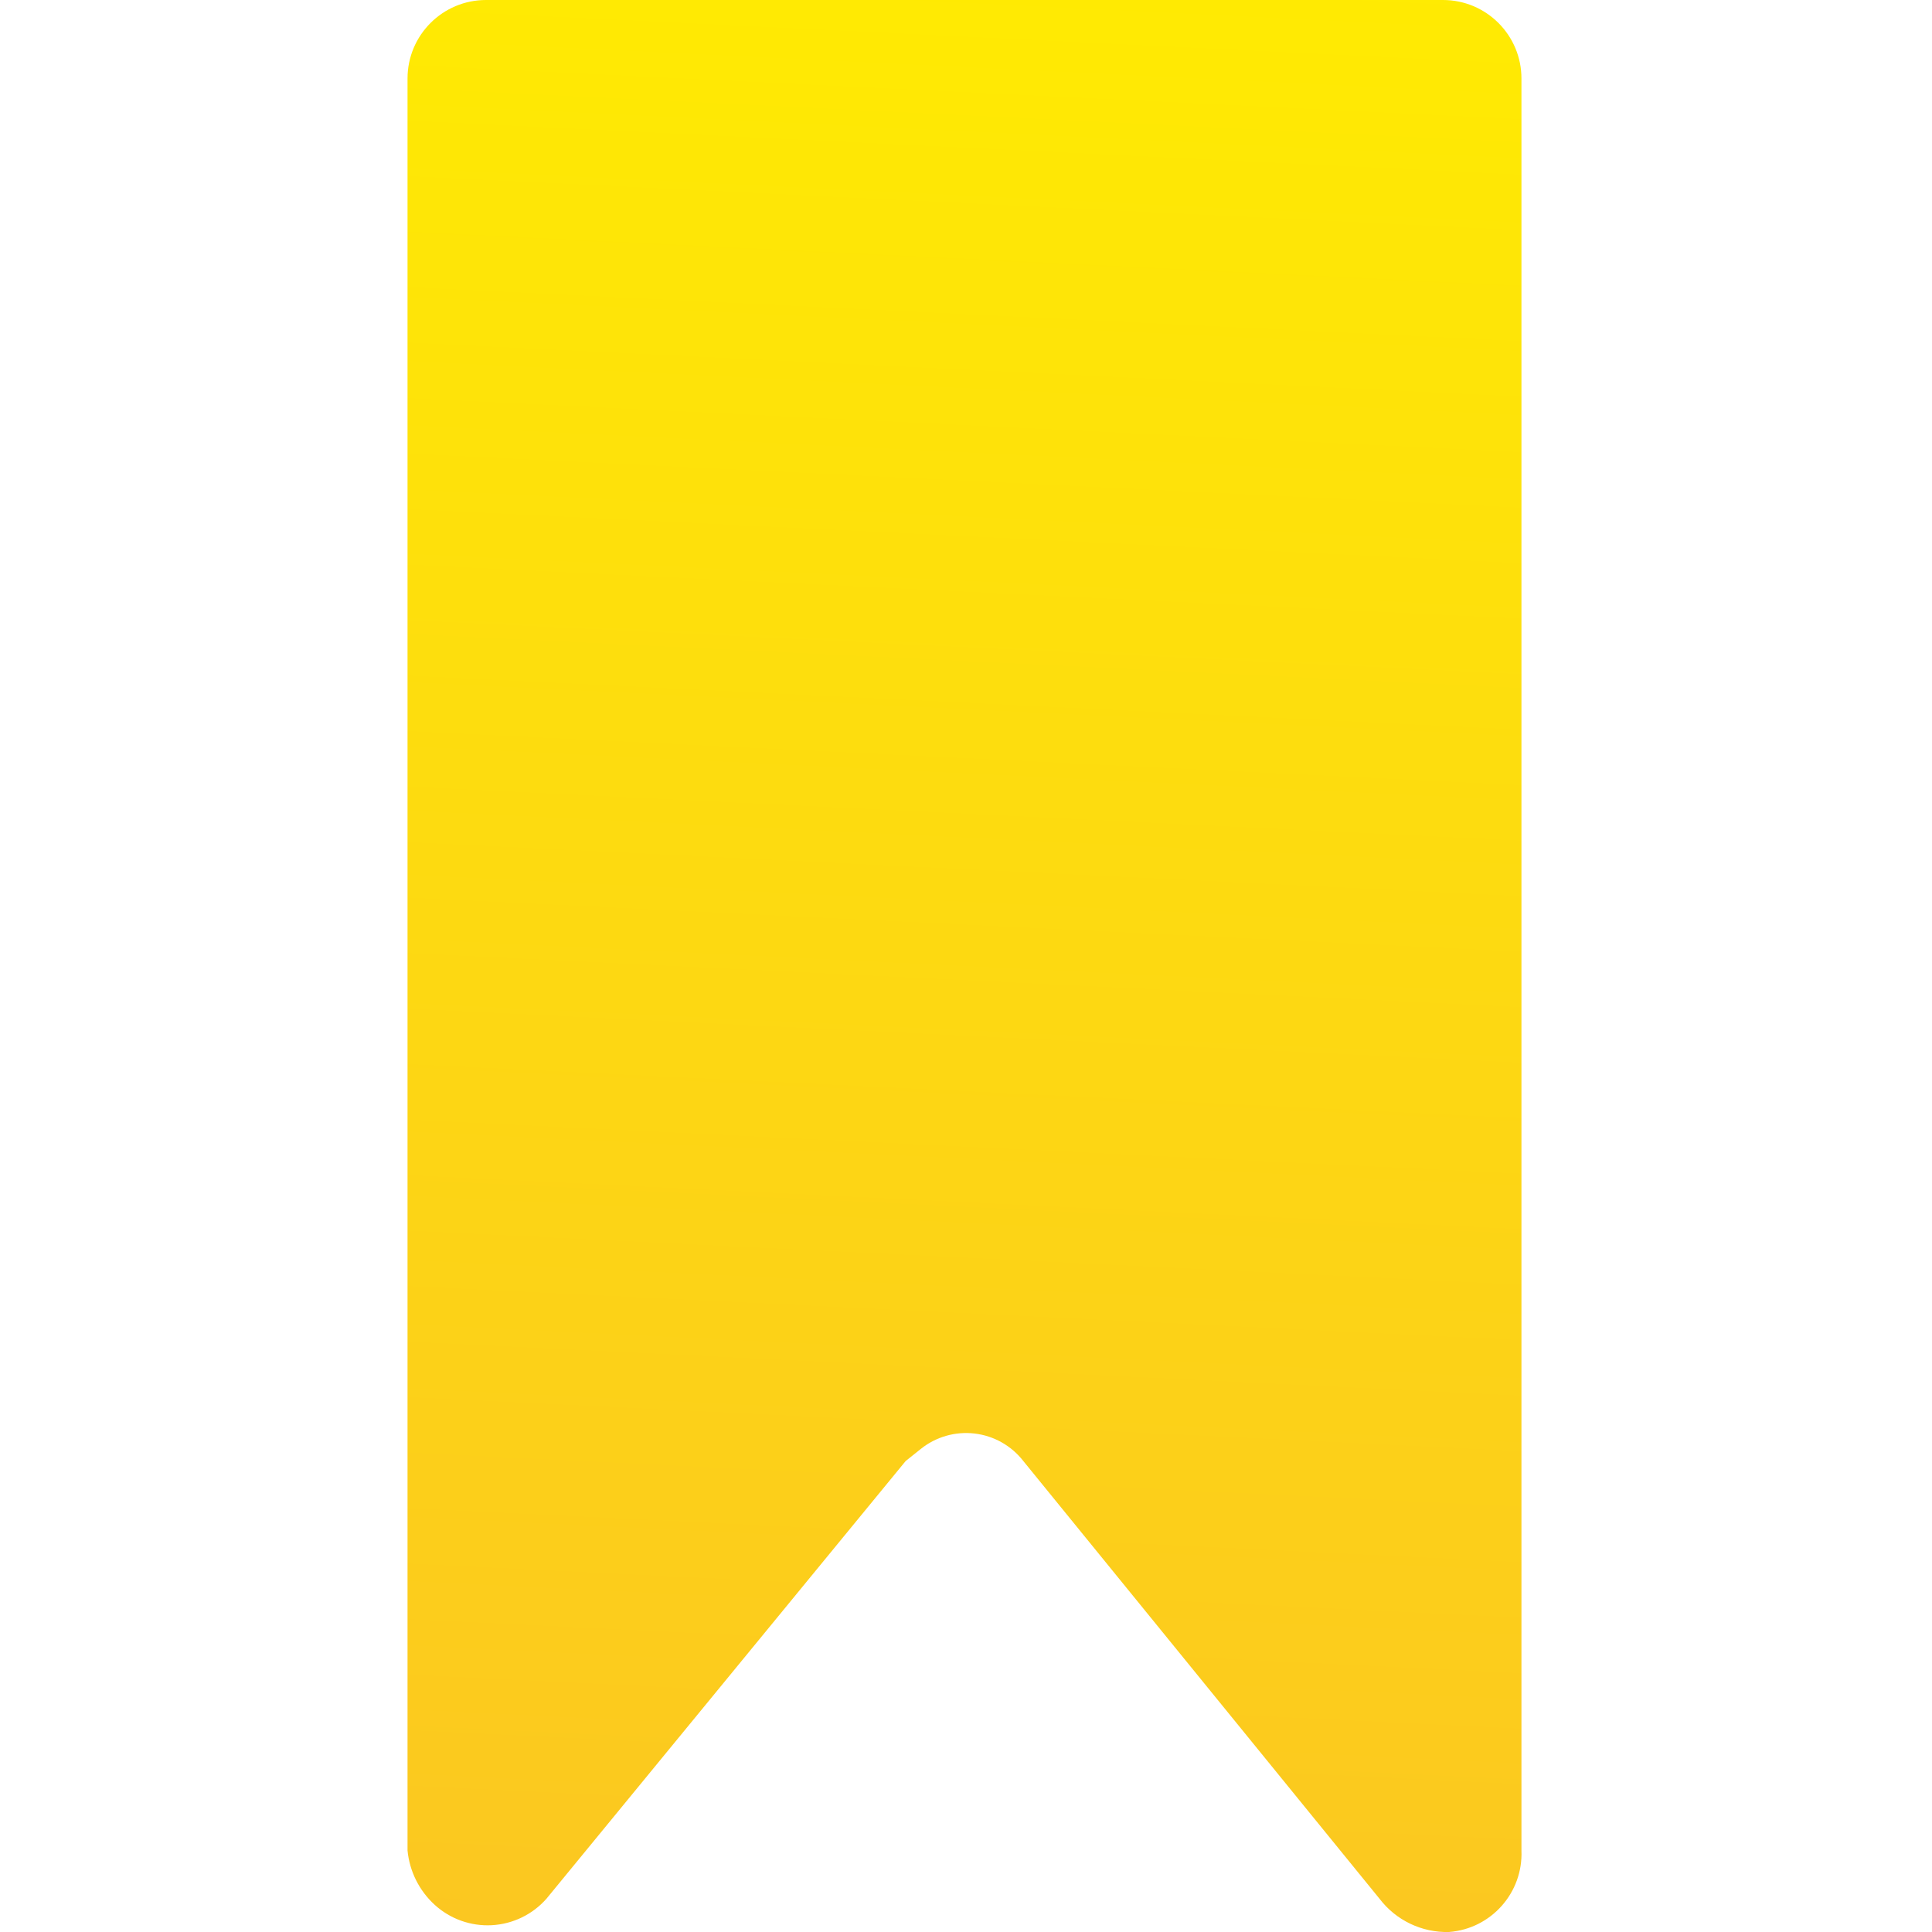
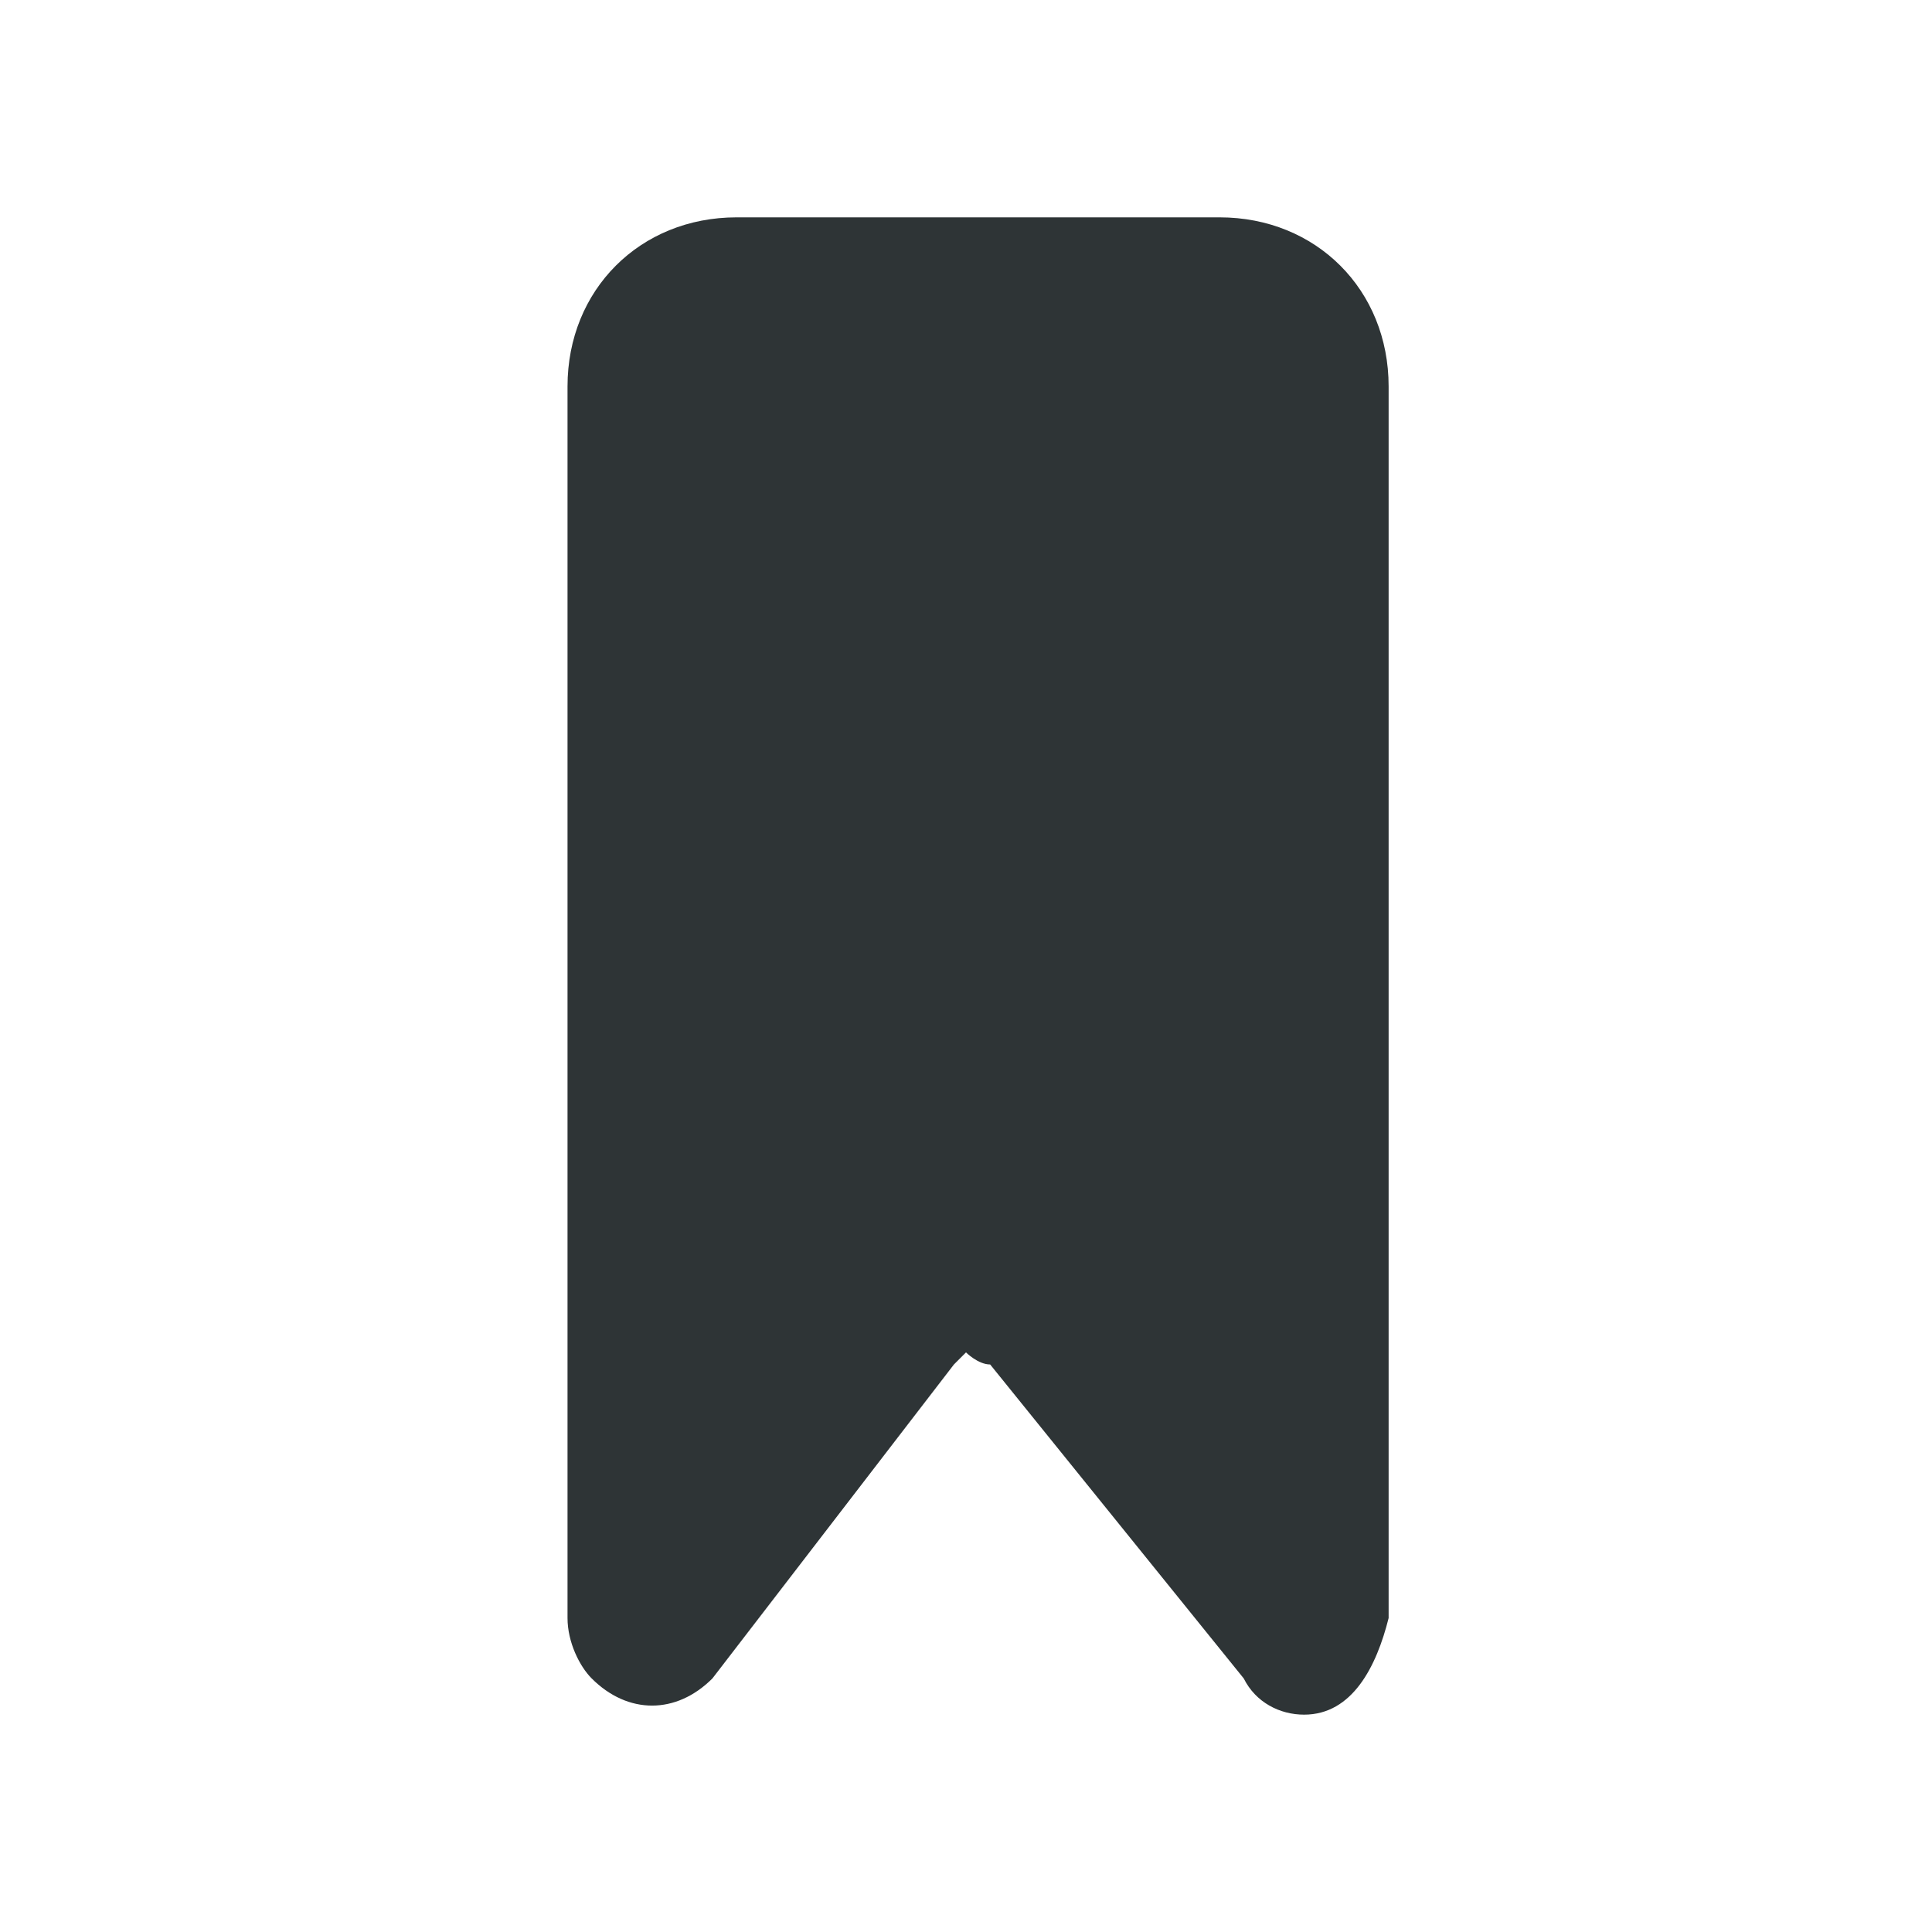
- <svg xmlns="http://www.w3.org/2000/svg" id="Layer_1" data-name="Layer 1" viewBox="0 0 64 64">
-   <defs>
-     <style>.cls-1{fill:url(#linear-gradient);}</style>
-     <linearGradient id="linear-gradient" x1="33.8" y1="-5.14" x2="28.49" y2="104.19" gradientUnits="userSpaceOnUse">
-       <stop offset="0" stop-color="#ffed00" />
-       <stop offset="0.99" stop-color="#f9b233" />
-     </linearGradient>
-   </defs>
-   <path class="cls-1" d="M45.7,62.9,33.9,48.4a2.4,2.4,0,0,0-3.4-.4l-.5.4L18.1,62.9a2.6,2.6,0,0,1-3.7.2,2.8,2.8,0,0,1-.9-1.8V2.6A2.6,2.6,0,0,1,16.1,0H47.8a2.6,2.6,0,0,1,2.6,2.6V61.3A2.6,2.6,0,0,1,48,64,2.8,2.8,0,0,1,45.7,62.9Z" />
+ <svg xmlns="http://www.w3.org/2000/svg" version="1.1" id="Layer_1" x="0px" y="0px" viewBox="0 0 16 16" style="enable-background:new 0 0 16 16;" xml:space="preserve">
+   <style type="text/css">
+ 	.st0{fill:#2E3436;}
+ 	.st1{fill:none;stroke:#2E3436;stroke-width:1.139;stroke-linecap:round;stroke-linejoin:round;stroke-miterlimit:10;}
+ 	.st2{fill:none;stroke:#2E3436;stroke-width:1.2;stroke-miterlimit:10;}
+ 	.st3{fill:none;stroke:#2E3436;stroke-width:1.2;stroke-linecap:round;stroke-linejoin:round;stroke-miterlimit:10;}
+ 	.st4{fill:none;stroke:#2E3436;stroke-width:1.142;stroke-linecap:round;stroke-linejoin:round;stroke-miterlimit:10;}
+ 	.st5{fill:none;stroke:#2E3436;stroke-width:1.139;stroke-miterlimit:10;}
+ 	.st6{fill:none;stroke:#2E3436;stroke-width:1.136;stroke-miterlimit:10;}
+ </style>
+   <g>
+     <g>
+       <path class="st0" d="M10.8,14.2c-0.2,0-0.4-0.1-0.5-0.3l-2.1-2.6C8.1,11.3,8,11.2,8,11.2l-0.1,0.1l-2,2.6c-0.3,0.3-0.7,0.3-1,0    c-0.1-0.1-0.2-0.3-0.2-0.5l0-10.2c0-0.8,0.6-1.4,1.4-1.4h4c0.8,0,1.4,0.6,1.4,1.4v10.2C11.4,13.8,11.2,14.2,10.8,14.2z" />
+     </g>
+   </g>
</svg>
